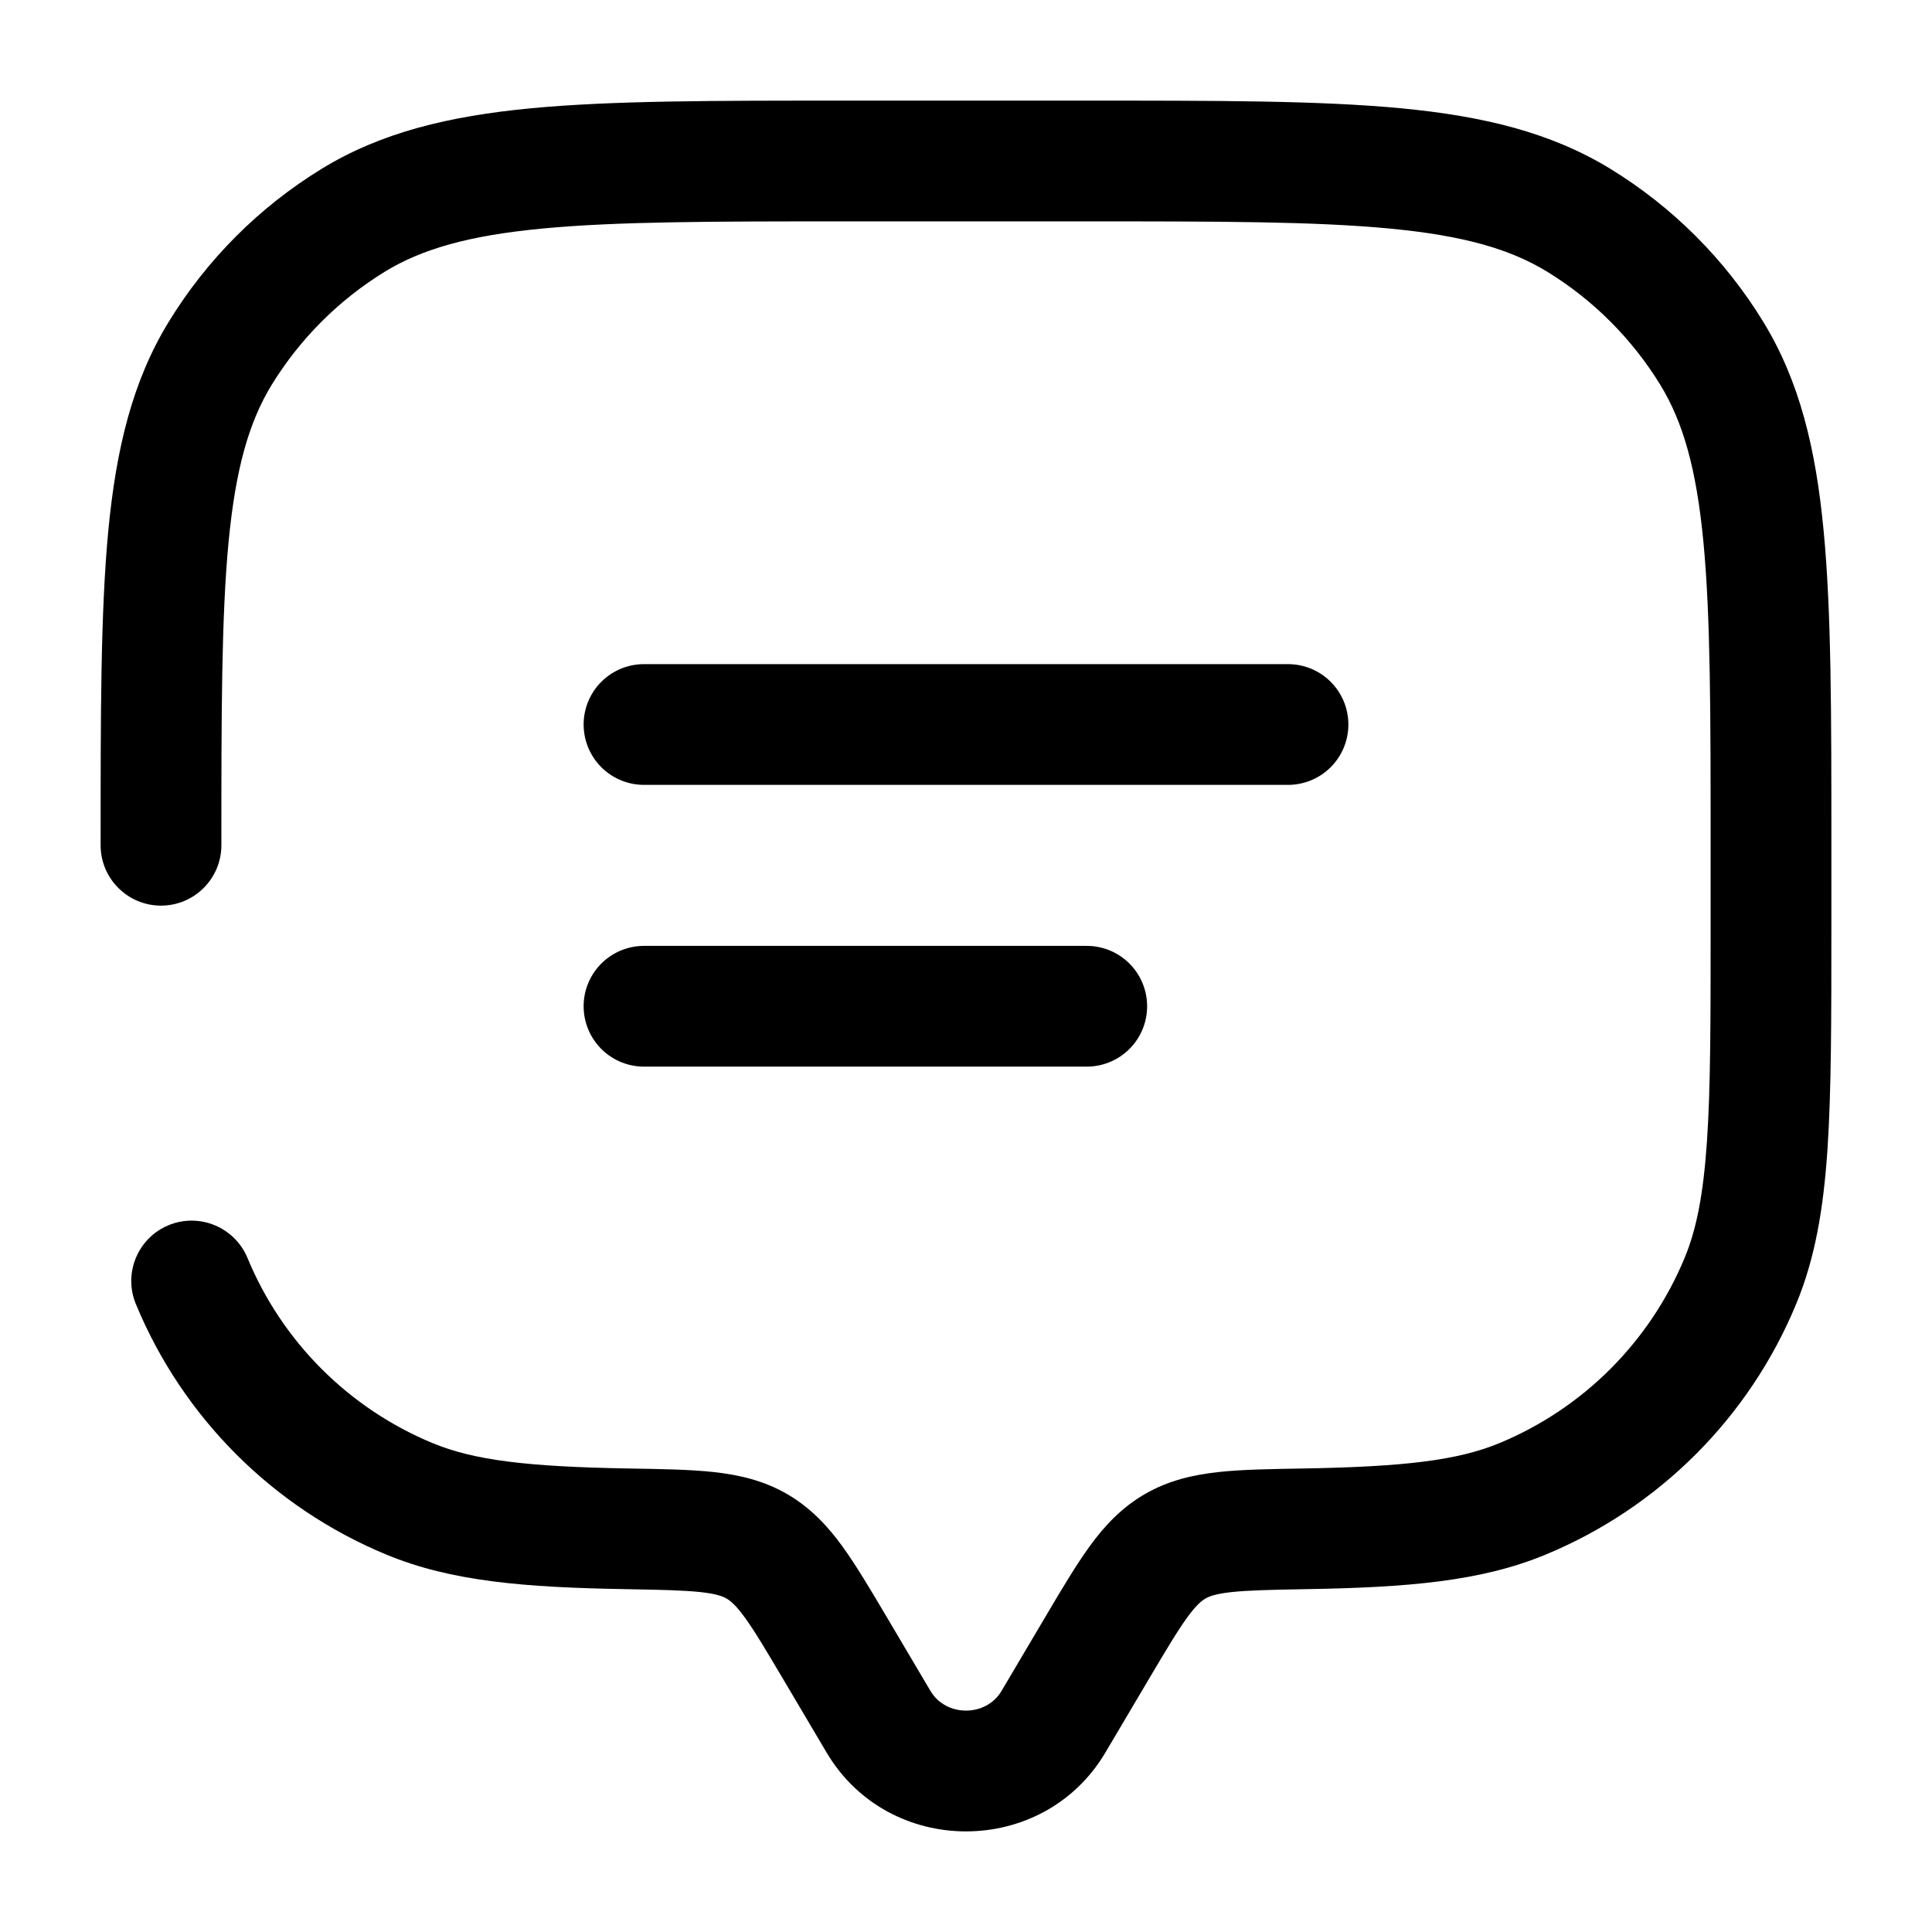
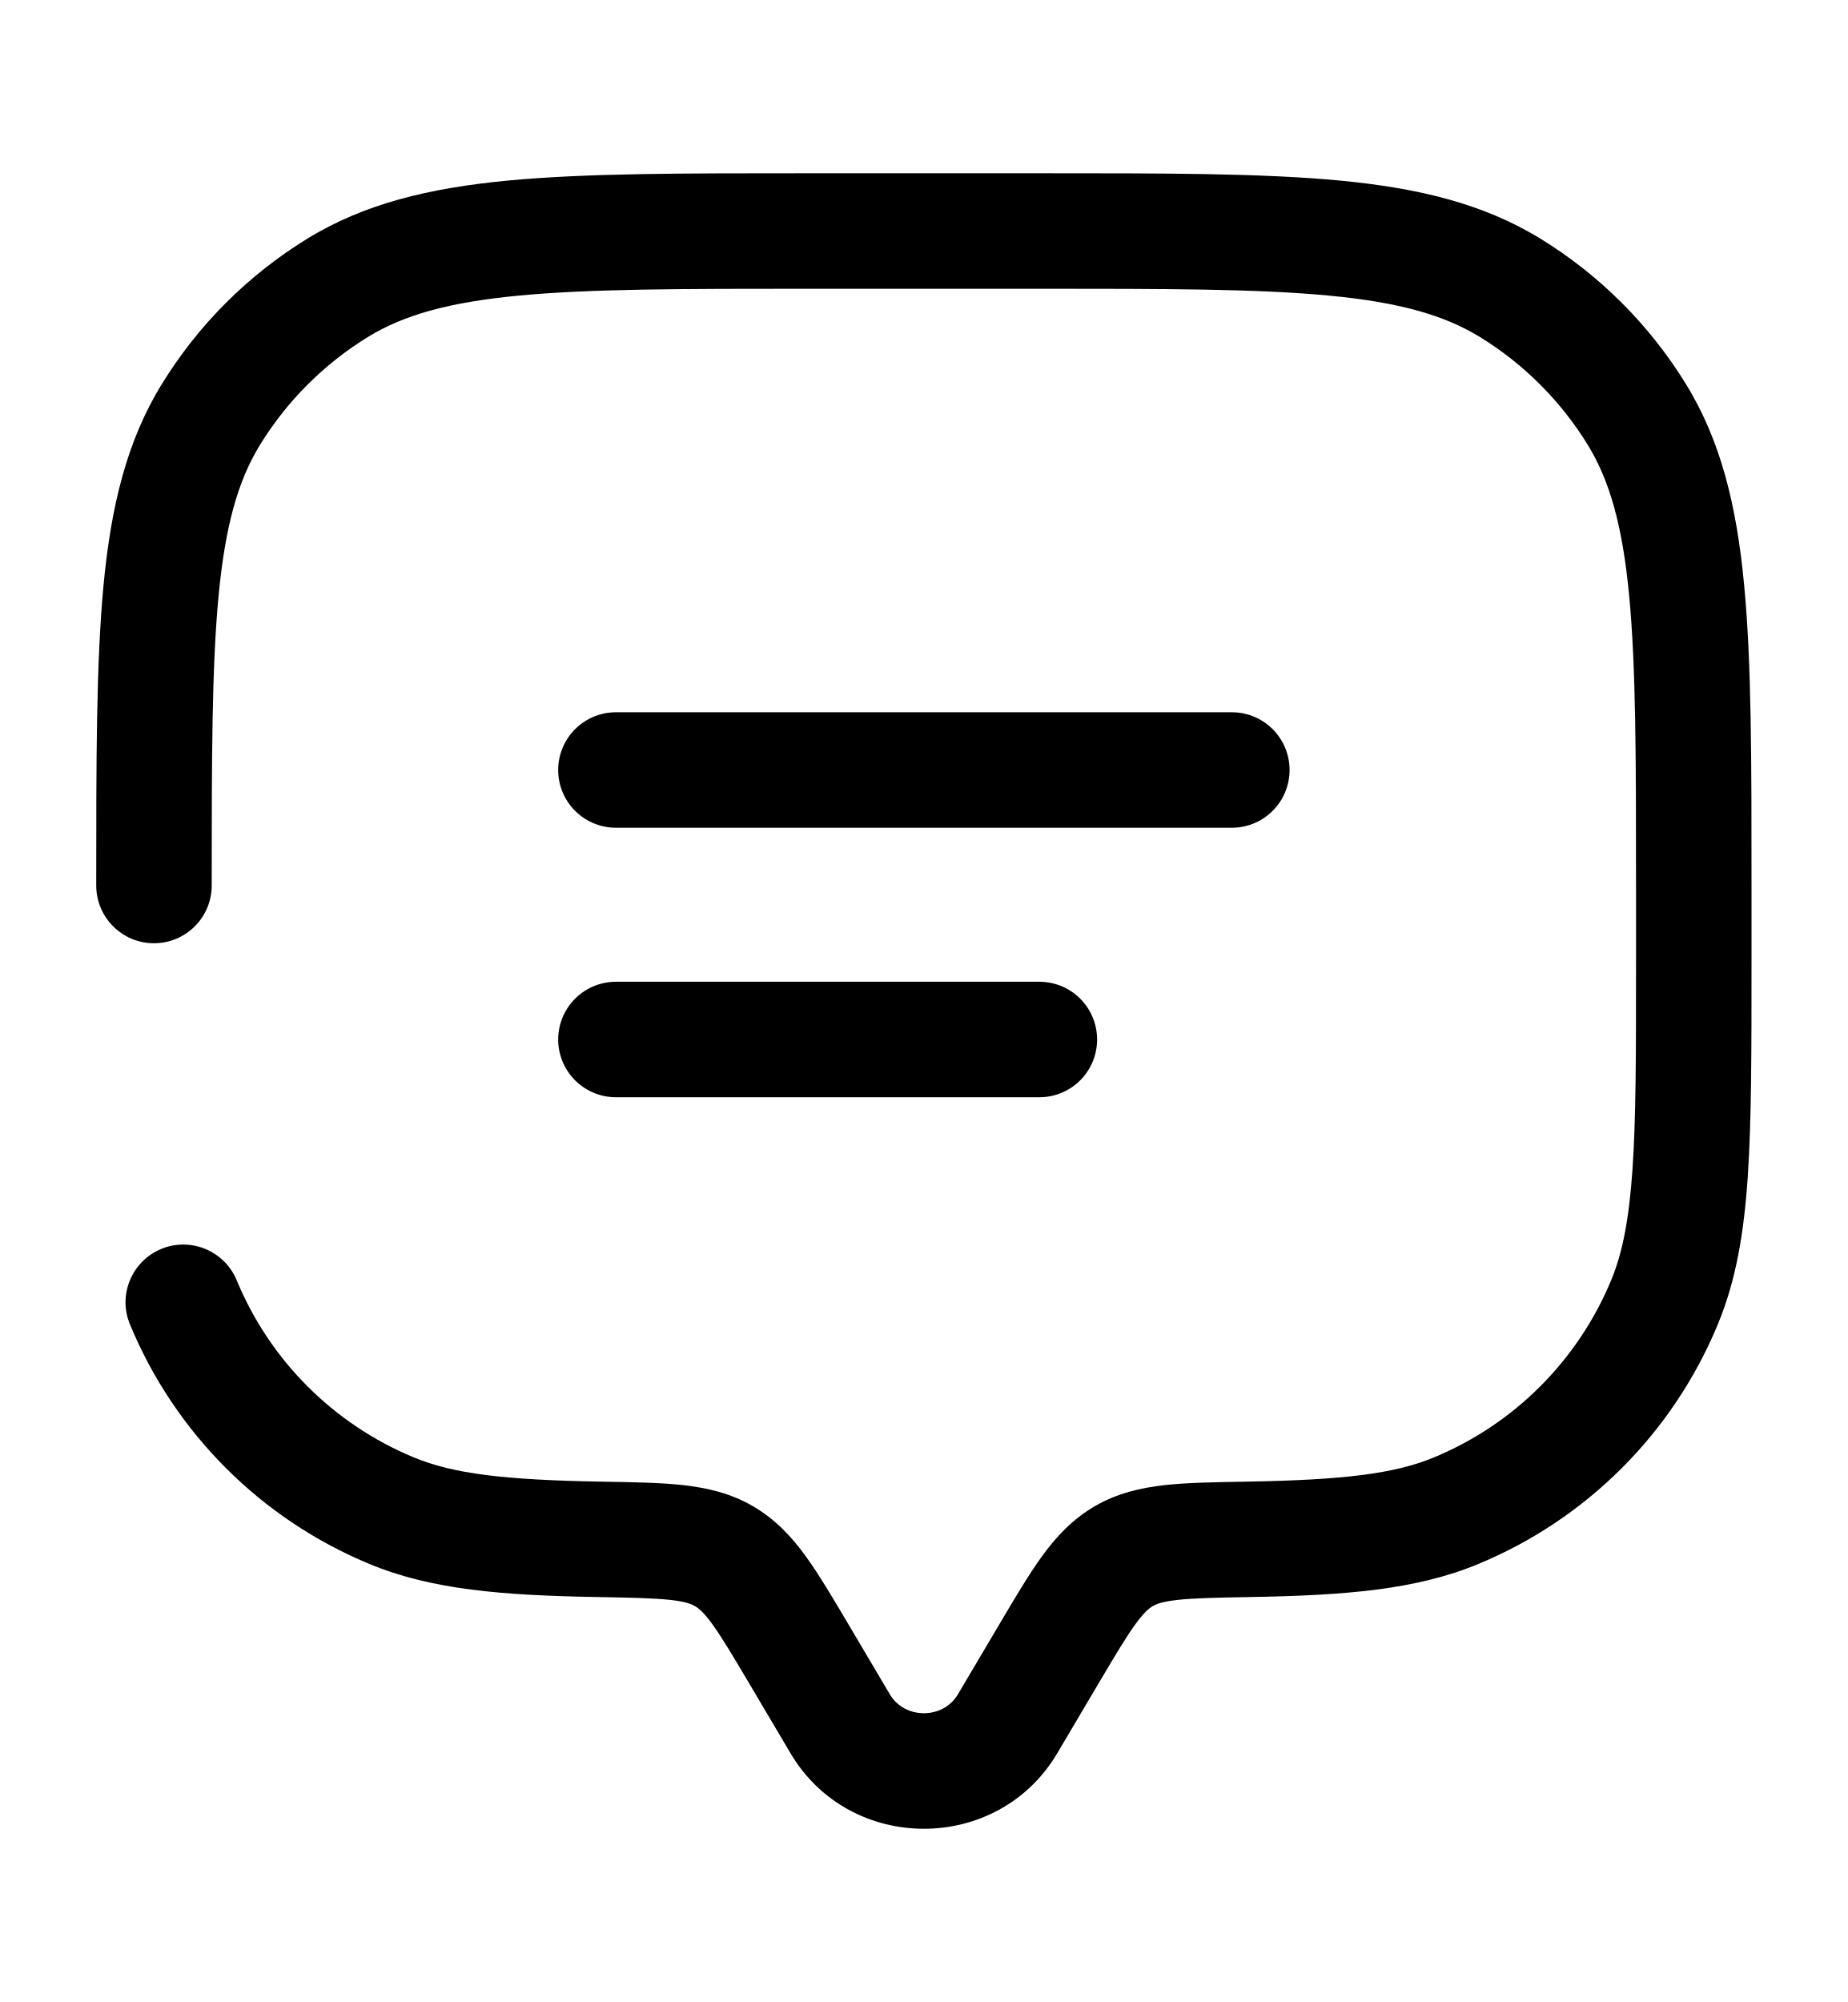
- <svg xmlns="http://www.w3.org/2000/svg" width="25" height="25" viewBox="0 0 24 24" fill="none">
+ <svg xmlns="http://www.w3.org/2000/svg" width="36" height="39" viewBox="0 0 24 24" fill="none">
  <path d="M8 9H16" stroke="#000000" stroke-width="1.5" stroke-linecap="round" />
  <path d="M8 12.5H13.5" stroke="#000000" stroke-width="1.5" stroke-linecap="round" />
  <path d="M13.087 21.388L13.732 21.77L13.087 21.388ZM13.629 20.472L12.983 20.09L13.629 20.472ZM10.371 20.472L9.726 20.854H9.726L10.371 20.472ZM10.913 21.388L11.559 21.006L10.913 21.388ZM1.25 10.5C1.25 10.914 1.586 11.25 2 11.25C2.414 11.25 2.75 10.914 2.75 10.5H1.25ZM3.074 15.626C2.915 15.244 2.476 15.062 2.094 15.22C1.711 15.379 1.529 15.818 1.688 16.2L3.074 15.626ZM7.79 18.991L7.777 19.741L7.79 18.991ZM5.087 18.619L4.8 19.312H4.8L5.087 18.619ZM21.619 15.913L22.312 16.2V16.2L21.619 15.913ZM16.21 18.991L16.198 18.242L16.21 18.991ZM18.913 18.619L19.2 19.312H19.2L18.913 18.619ZM19.613 2.737L19.221 3.376L19.613 2.737ZM21.263 4.388L21.903 3.996V3.996L21.263 4.388ZM4.388 2.737L3.996 2.097V2.097L4.388 2.737ZM2.737 4.388L2.097 3.996H2.097L2.737 4.388ZM9.403 19.21L9.78 18.561L9.78 18.561L9.403 19.21ZM13.732 21.77L14.274 20.854L12.983 20.09L12.441 21.006L13.732 21.77ZM9.726 20.854L10.268 21.77L11.559 21.006L11.017 20.09L9.726 20.854ZM12.441 21.006C12.248 21.331 11.752 21.331 11.559 21.006L10.268 21.77C11.041 23.077 12.959 23.077 13.732 21.77L12.441 21.006ZM10.5 2.75H13.5V1.25H10.5V2.75ZM21.25 10.5V11.5H22.75V10.5H21.25ZM7.803 18.242C6.547 18.22 5.889 18.14 5.374 17.927L4.8 19.312C5.605 19.646 6.521 19.72 7.777 19.741L7.803 18.242ZM1.688 16.2C2.271 17.609 3.391 18.729 4.8 19.312L5.374 17.927C4.332 17.495 3.505 16.668 3.074 15.626L1.688 16.2ZM21.25 11.5C21.25 12.675 21.25 13.519 21.204 14.185C21.159 14.844 21.073 15.274 20.927 15.626L22.312 16.2C22.547 15.634 22.651 15.022 22.701 14.287C22.75 13.558 22.75 12.655 22.75 11.5H21.25ZM16.223 19.741C17.479 19.72 18.395 19.646 19.2 19.312L18.626 17.927C18.111 18.14 17.453 18.22 16.198 18.242L16.223 19.741ZM20.927 15.626C20.495 16.668 19.668 17.495 18.626 17.927L19.2 19.312C20.609 18.729 21.729 17.609 22.312 16.2L20.927 15.626ZM13.5 2.75C15.151 2.75 16.337 2.751 17.262 2.839C18.176 2.926 18.757 3.092 19.221 3.376L20.004 2.097C19.265 1.645 18.427 1.443 17.404 1.345C16.392 1.249 15.122 1.25 13.5 1.25V2.75ZM22.75 10.5C22.75 8.878 22.751 7.609 22.654 6.596C22.557 5.573 22.355 4.734 21.903 3.996L20.624 4.779C20.908 5.243 21.074 5.824 21.161 6.738C21.249 7.663 21.25 8.849 21.25 10.5H22.75ZM19.221 3.376C19.793 3.727 20.273 4.208 20.624 4.779L21.903 3.996C21.429 3.222 20.778 2.571 20.004 2.097L19.221 3.376ZM10.5 1.25C8.878 1.25 7.609 1.249 6.596 1.345C5.573 1.443 4.734 1.645 3.996 2.097L4.779 3.376C5.243 3.092 5.824 2.926 6.738 2.839C7.663 2.751 8.849 2.75 10.5 2.75V1.25ZM2.75 10.5C2.75 8.849 2.751 7.663 2.839 6.738C2.926 5.824 3.092 5.243 3.376 4.779L2.097 3.996C1.645 4.734 1.443 5.573 1.345 6.596C1.249 7.609 1.25 8.878 1.25 10.5H2.75ZM3.996 2.097C3.222 2.571 2.571 3.222 2.097 3.996L3.376 4.779C3.727 4.208 4.208 3.727 4.779 3.376L3.996 2.097ZM11.017 20.09C10.814 19.747 10.635 19.444 10.462 19.206C10.28 18.956 10.07 18.73 9.78 18.561L9.026 19.858C9.073 19.886 9.138 19.936 9.25 20.09C9.371 20.256 9.508 20.486 9.726 20.854L11.017 20.09ZM7.777 19.741C8.216 19.749 8.494 19.755 8.706 19.778C8.904 19.8 8.981 19.832 9.026 19.858L9.78 18.561C9.487 18.391 9.182 18.322 8.871 18.287C8.573 18.254 8.214 18.249 7.803 18.242L7.777 19.741ZM14.274 20.854C14.492 20.486 14.629 20.256 14.75 20.09C14.862 19.936 14.927 19.886 14.974 19.858L14.22 18.561C13.93 18.73 13.72 18.956 13.538 19.206C13.365 19.444 13.186 19.747 12.983 20.09L14.274 20.854ZM16.198 18.242C15.786 18.249 15.427 18.254 15.129 18.287C14.818 18.322 14.513 18.391 14.22 18.561L14.974 19.858C15.019 19.832 15.096 19.8 15.294 19.778C15.506 19.755 15.784 19.749 16.223 19.741L16.198 18.242Z" fill="#000000" />
</svg>
